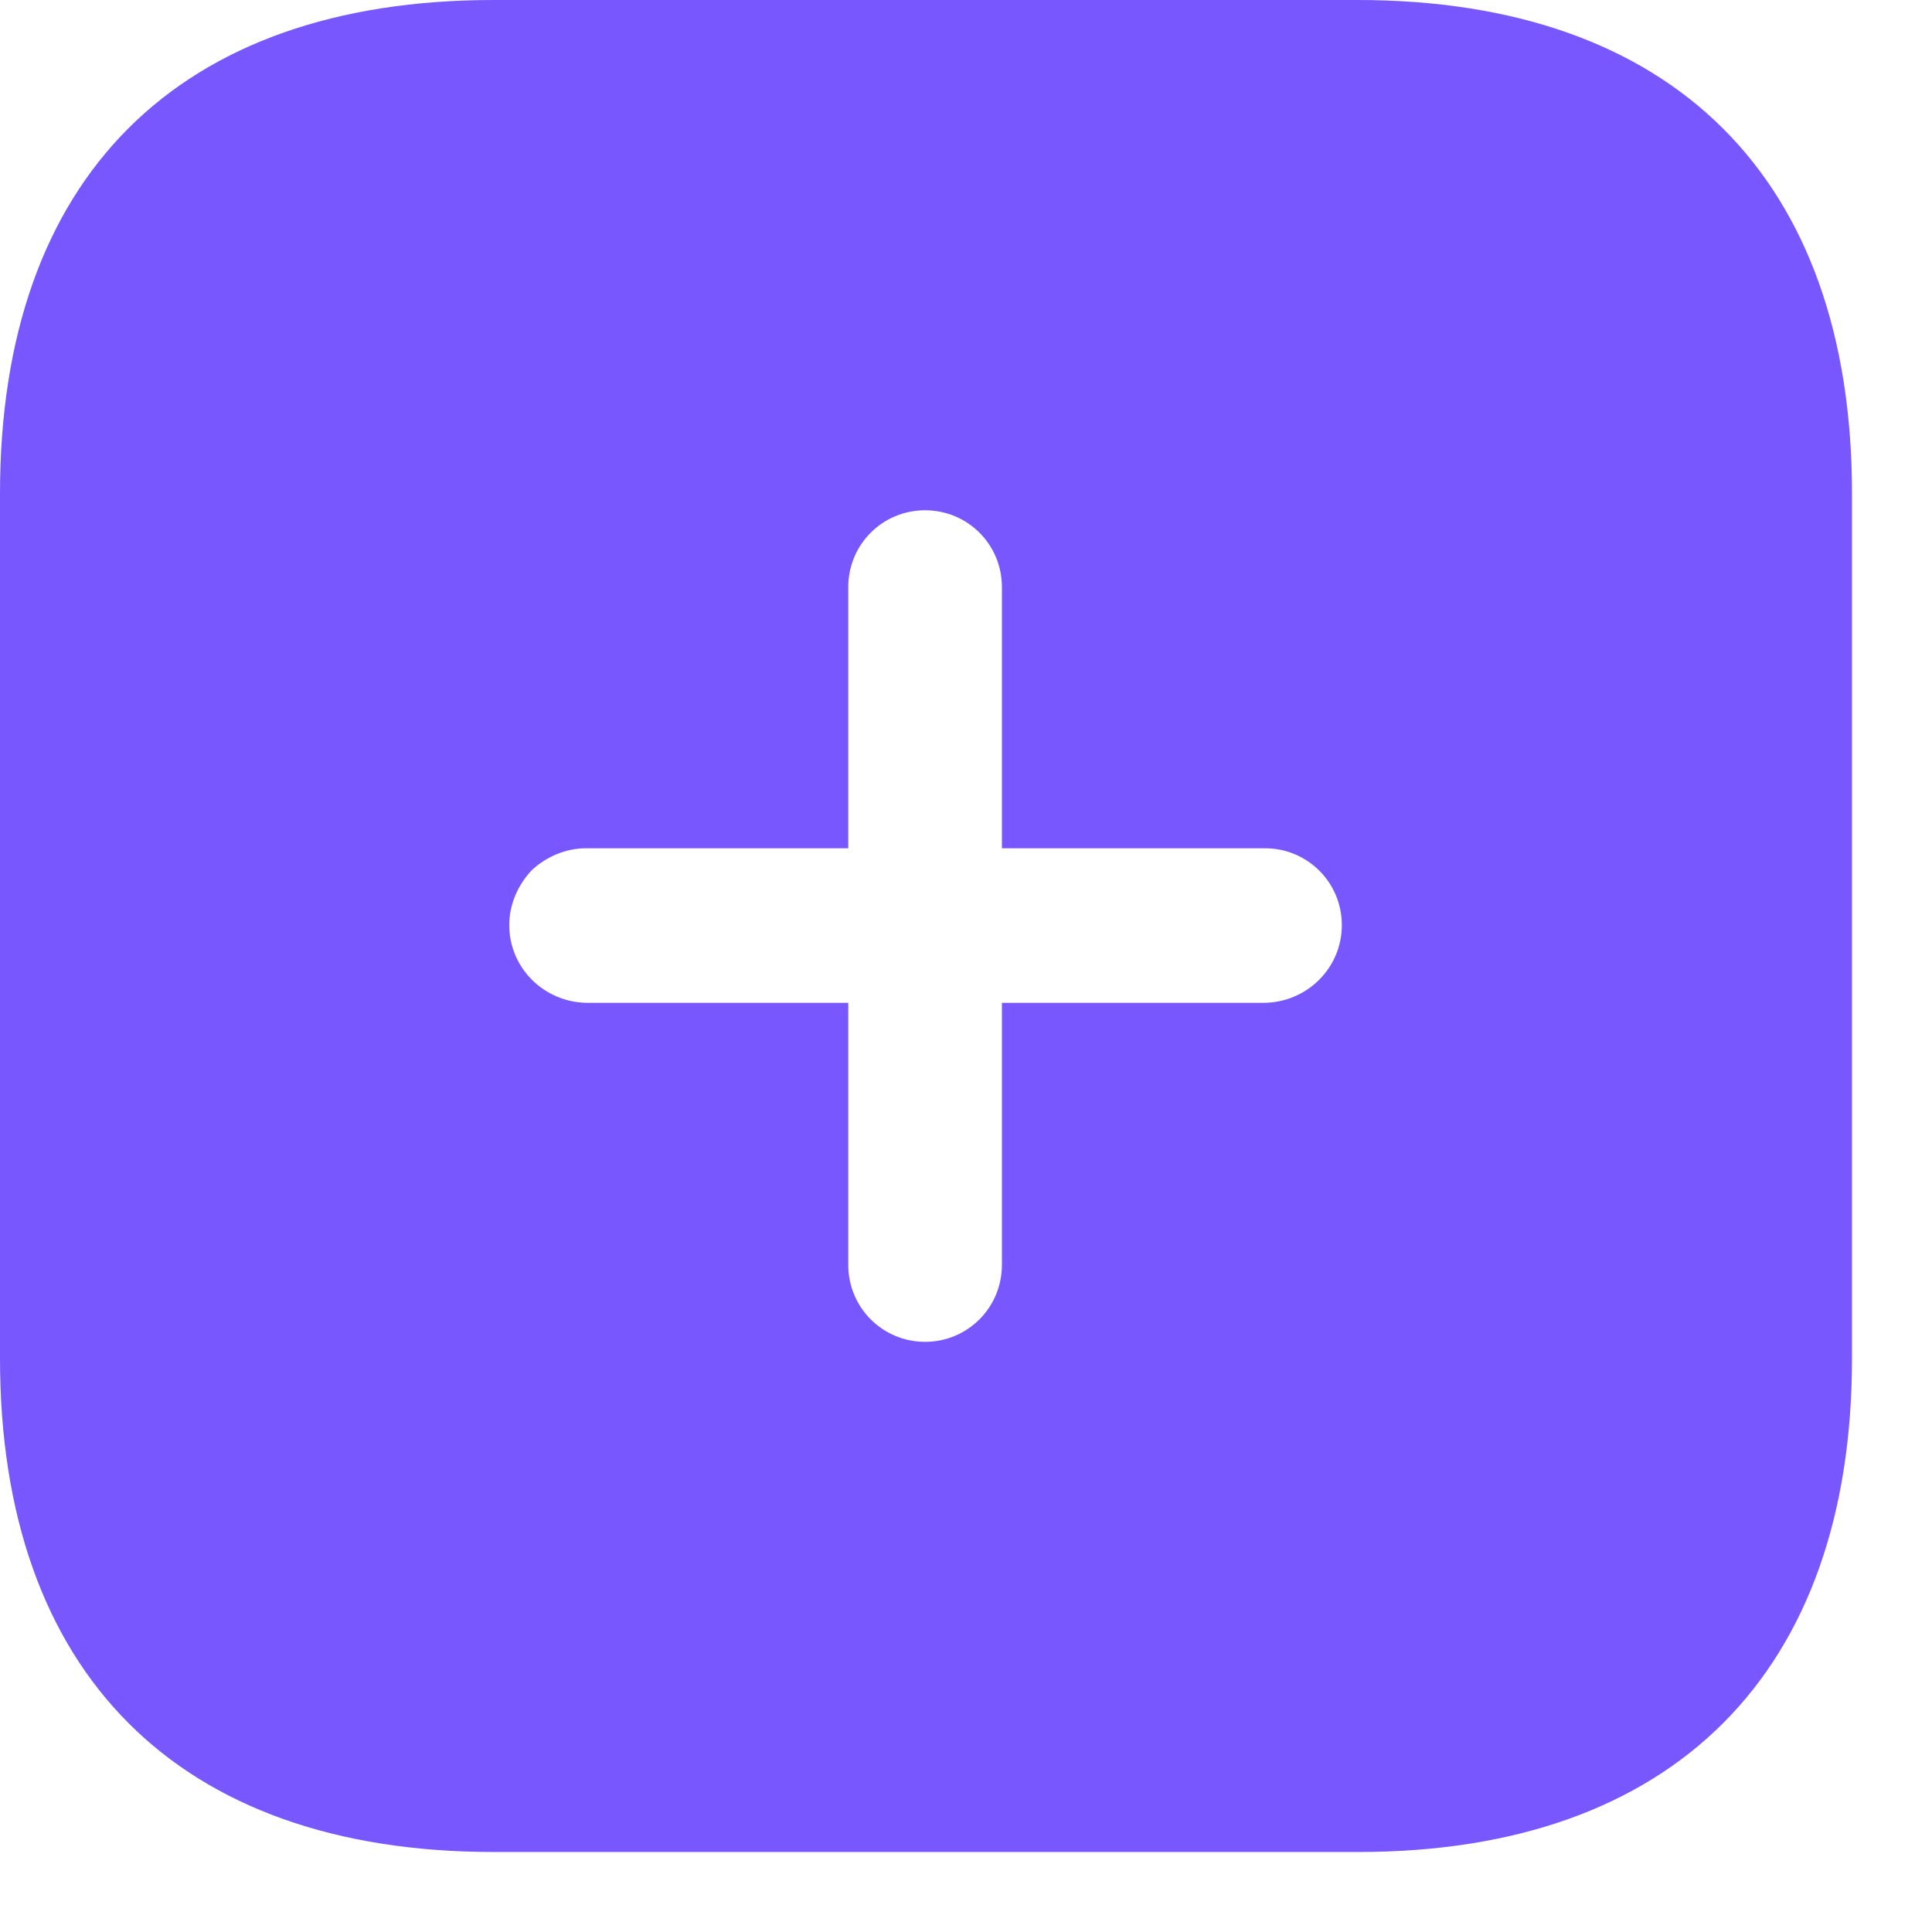
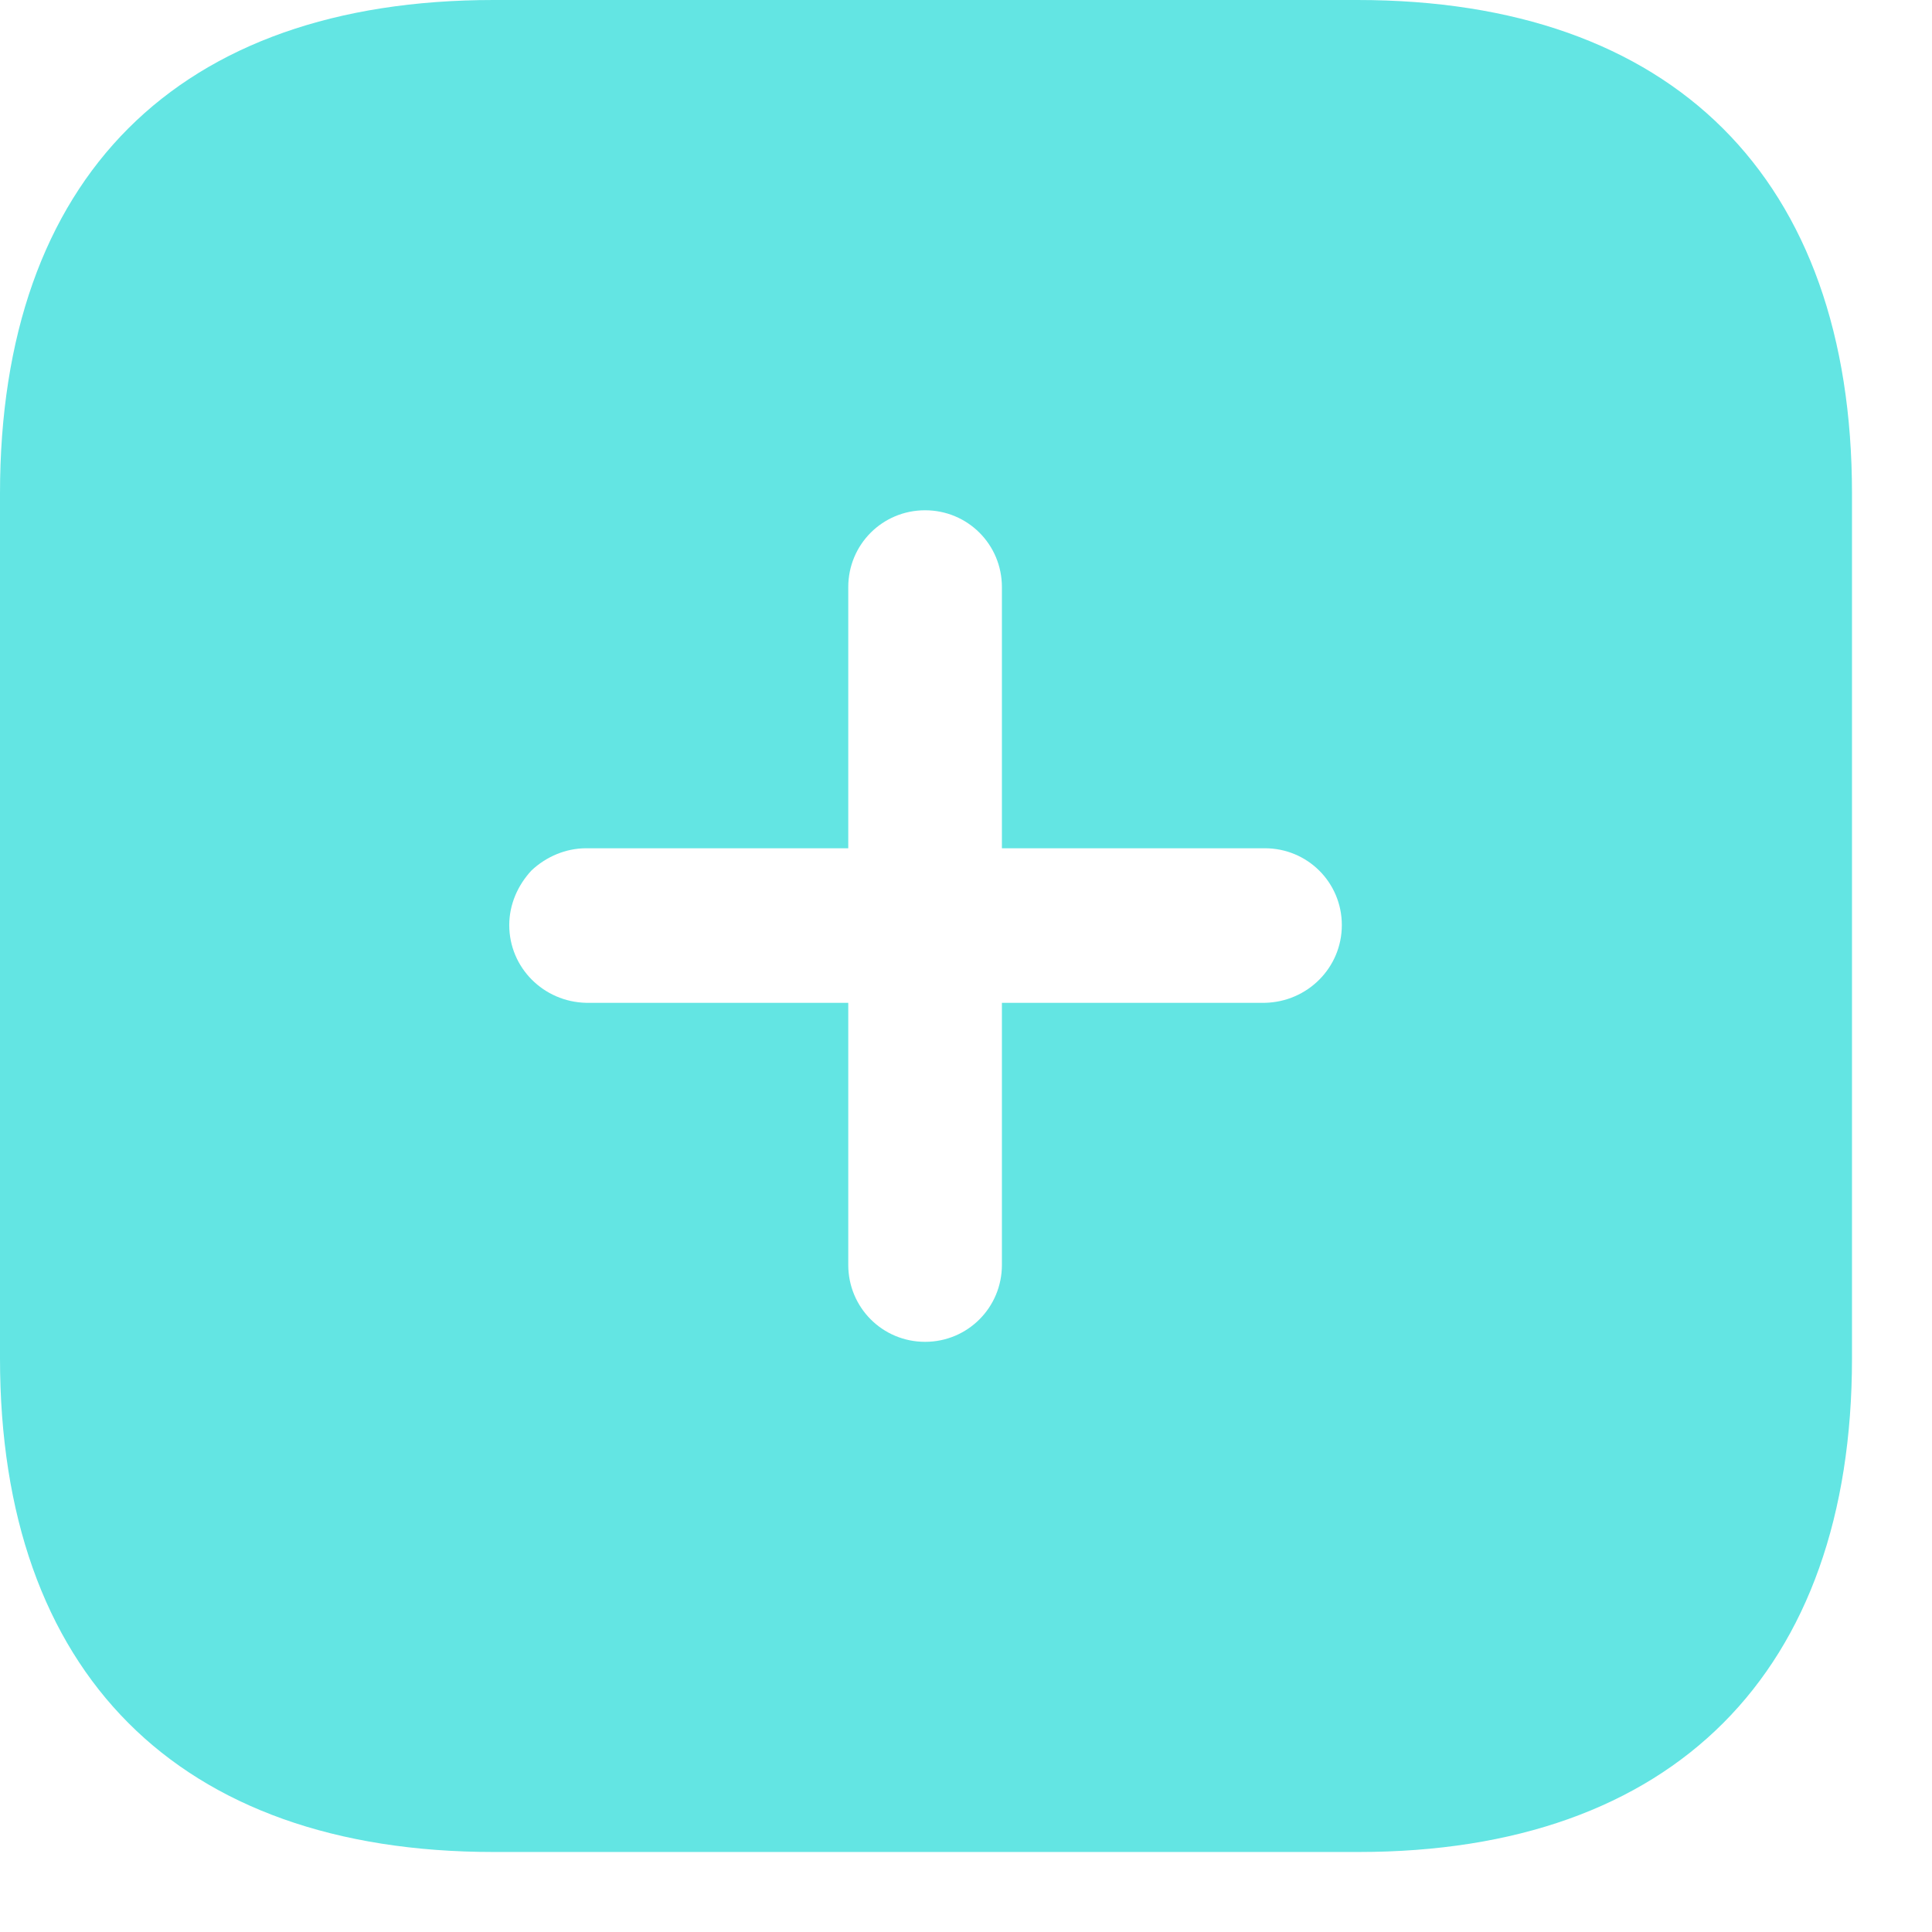
<svg xmlns="http://www.w3.org/2000/svg" width="17" height="17" viewBox="0 0 17 17" fill="none">
-   <path fill-rule="evenodd" clip-rule="evenodd" d="M4.343 0H11.945C14.716 0 16.296 1.564 16.296 4.343V11.953C16.296 14.716 14.724 16.296 11.953 16.296H4.343C1.564 16.296 0 14.716 0 11.953V4.343C0 1.564 1.564 0 4.343 0ZM8.816 8.824H11.13C11.505 8.816 11.807 8.515 11.807 8.14C11.807 7.765 11.505 7.464 11.13 7.464H8.816V5.166C8.816 4.791 8.515 4.49 8.14 4.49C7.765 4.49 7.464 4.791 7.464 5.166V7.464H5.158C4.979 7.464 4.807 7.537 4.677 7.659C4.555 7.79 4.481 7.96 4.481 8.14C4.481 8.515 4.783 8.816 5.158 8.824H7.464V11.13C7.464 11.505 7.765 11.807 8.14 11.807C8.515 11.807 8.816 11.505 8.816 11.13V8.824Z" fill="#7857FF" />
+   <path fill-rule="evenodd" clip-rule="evenodd" d="M4.343 0H11.945C14.716 0 16.296 1.564 16.296 4.343V11.953C16.296 14.716 14.724 16.296 11.953 16.296H4.343C1.564 16.296 0 14.716 0 11.953V4.343C0 1.564 1.564 0 4.343 0ZM8.816 8.824H11.13C11.505 8.816 11.807 8.515 11.807 8.14C11.807 7.765 11.505 7.464 11.13 7.464H8.816V5.166C8.816 4.791 8.515 4.49 8.14 4.49C7.765 4.49 7.464 4.791 7.464 5.166V7.464H5.158C4.979 7.464 4.807 7.537 4.677 7.659C4.555 7.79 4.481 7.96 4.481 8.14C4.481 8.515 4.783 8.816 5.158 8.824H7.464V11.13C7.464 11.505 7.765 11.807 8.14 11.807C8.515 11.807 8.816 11.505 8.816 11.13V8.824Z" fill="#63E5E3" />
</svg>
